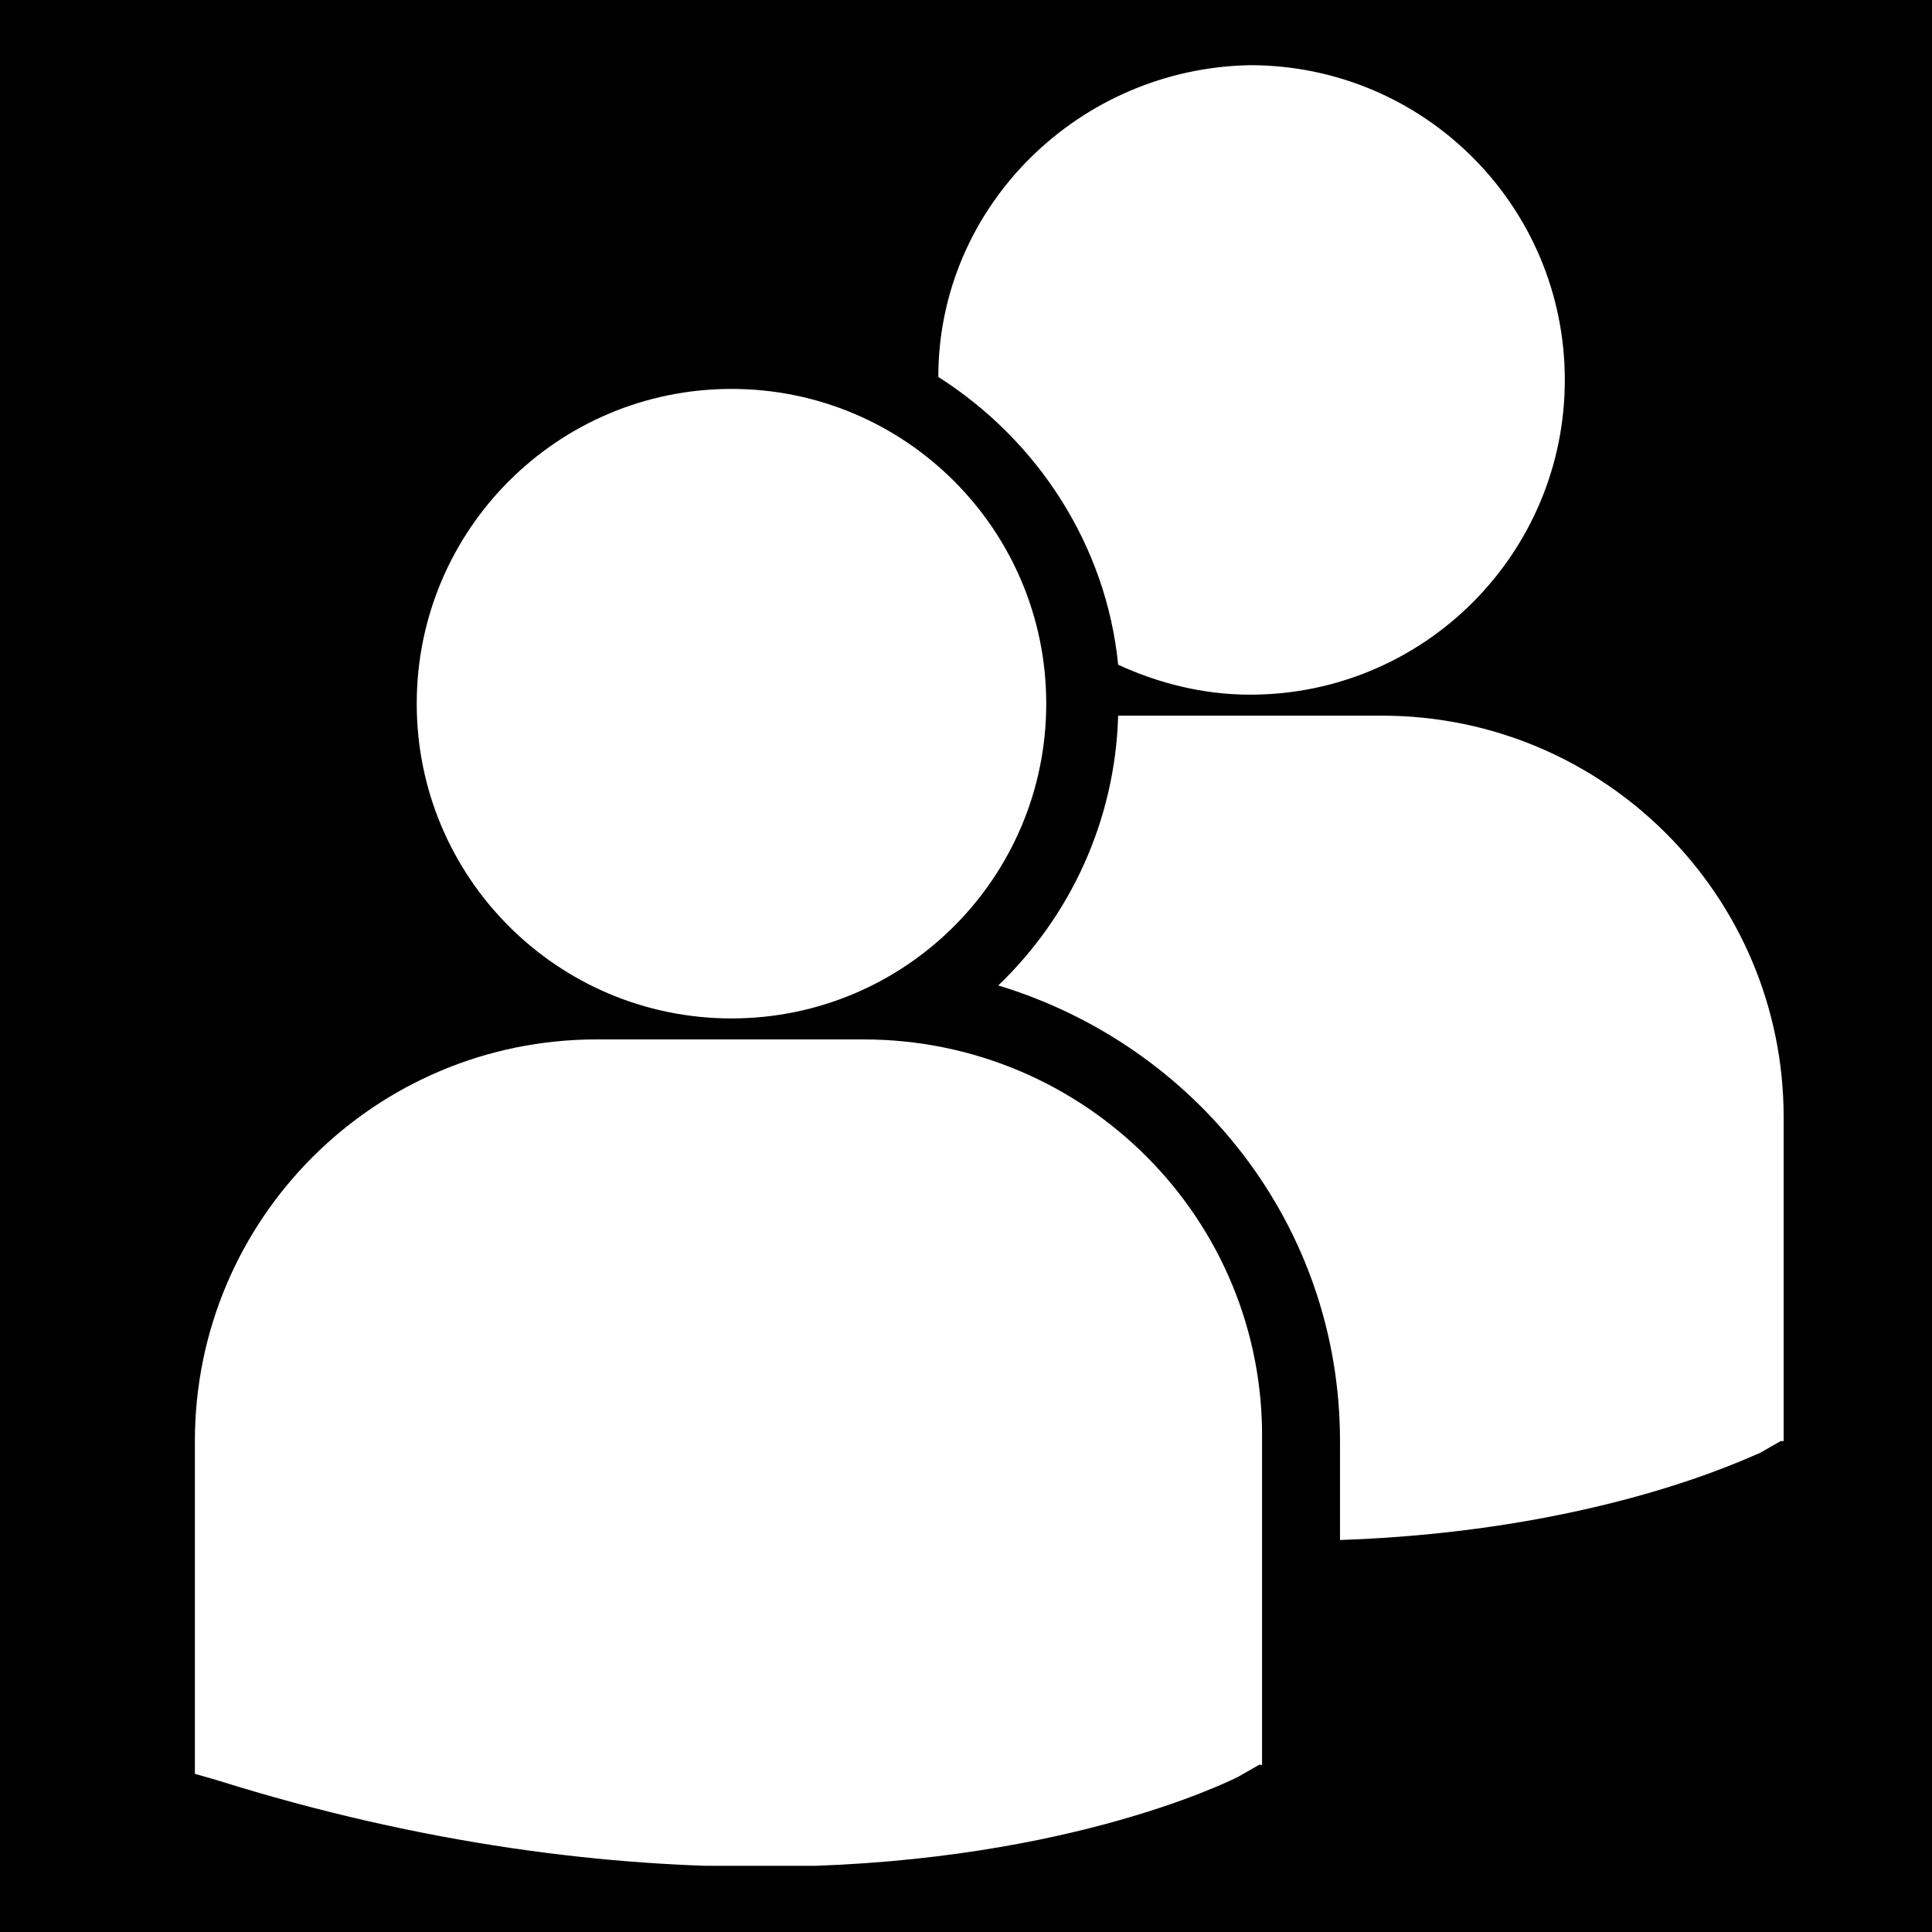
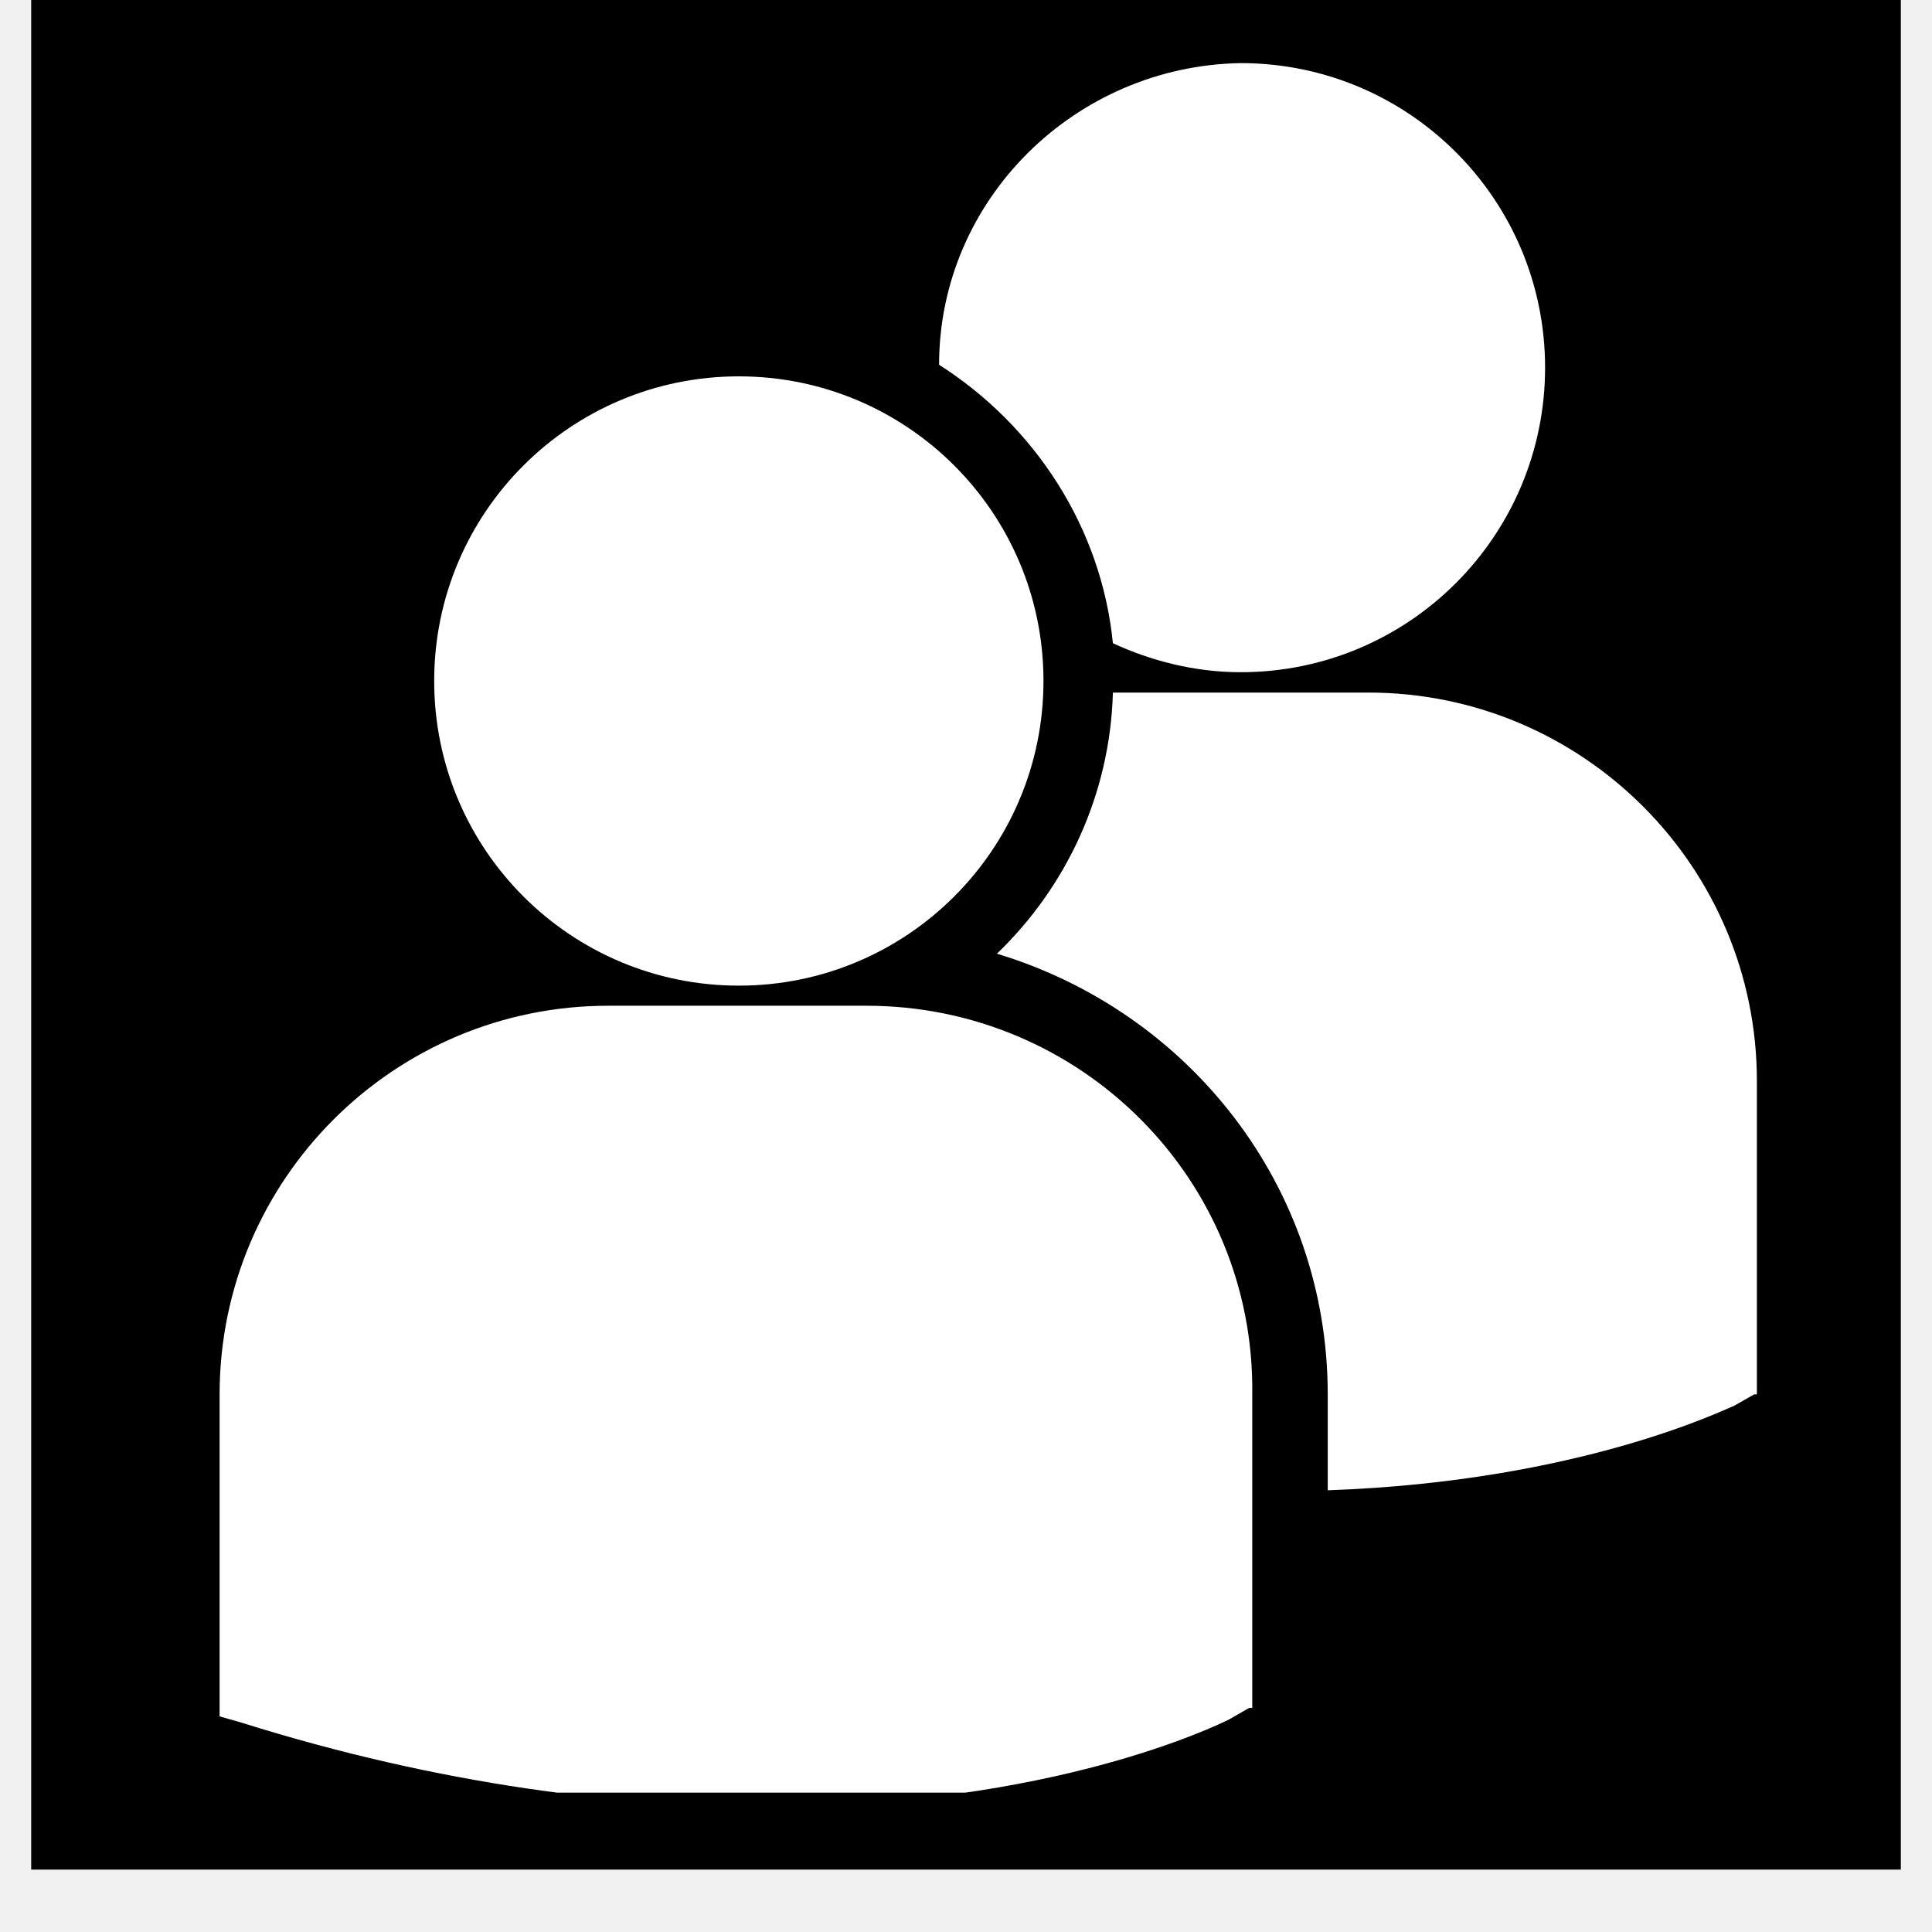
- <svg xmlns="http://www.w3.org/2000/svg" width="500" zoomAndPan="magnify" viewBox="0 0 375 375" height="500" preserveAspectRatio="xMidYMid meet" version="1.0">
+ <svg xmlns="http://www.w3.org/2000/svg" width="40" zoomAndPan="magnify" viewBox="0 0 30 30" height="40" preserveAspectRatio="xMidYMid meet" version="1.0">
  <defs>
-     <clipPath id="690f44b1cd">
-       <path d="M 37.5 12.652 L 346.5 12.652 L 346.5 362.152 L 37.5 362.152 Z M 37.5 12.652 " clip-rule="nonzero" />
+     <clipPath id="e2350e49a2">
+       <path d="M 0.484 0 L 29.516 0 L 29.516 29.031 L 0.484 29.031 Z M 0.484 0 " clip-rule="nonzero" />
+     </clipPath>
+     <clipPath id="1205f53614">
+       <path d="M 3.387 0.98 L 27.34 0.98 L 27.34 27.836 L 3.387 27.836 Z M 3.387 0.98 " clip-rule="nonzero" />
    </clipPath>
  </defs>
-   <rect x="-37.5" width="450" fill="#ffffff" y="-37.5" height="450" fill-opacity="1" />
-   <rect x="-37.5" width="450" fill="#000000" y="-37.5" height="450" fill-opacity="1" />
-   <g clip-path="url(#690f44b1cd)">
-     <path fill="#ffffff" d="M 182.125 73.164 C 201.328 85.383 214.711 105.746 217.035 129.02 C 224.602 132.512 233.328 134.836 242.637 134.836 C 276.383 134.836 303.73 107.492 303.73 73.746 C 303.73 39.996 276.383 12.652 242.637 12.652 C 209.473 13.234 182.125 39.996 182.125 73.164 Z M 141.98 197.676 C 175.727 197.676 203.074 170.332 203.074 136.582 C 203.074 102.836 175.727 75.488 141.98 75.488 C 108.23 75.488 80.887 102.836 80.887 136.582 C 80.887 170.332 108.23 197.676 141.98 197.676 Z M 167.582 201.75 L 115.797 201.75 C 72.738 201.75 37.828 236.66 37.828 279.715 L 37.828 344.301 L 41.902 345.465 C 82.633 358.266 118.707 362.34 147.797 362.34 C 204.816 362.34 237.984 346.047 240.309 344.883 L 244.383 342.555 L 244.965 342.555 L 244.965 279.715 C 245.547 236.66 210.637 201.75 167.582 201.75 Z M 268.238 138.91 L 217.035 138.91 C 216.453 159.273 207.727 177.895 193.762 191.277 C 232.164 202.914 260.094 237.824 260.094 279.715 L 260.094 298.918 C 310.715 297.172 339.805 282.625 341.551 282.043 L 345.625 279.715 L 346.207 279.715 L 346.207 216.879 C 346.207 173.82 311.297 138.91 268.238 138.91 Z M 268.238 138.91 " fill-opacity="1" fill-rule="nonzero" />
+   <g clip-path="url(#e2350e49a2)">
+     <path fill="#ffffff" d="M 0.484 0 L 29.516 0 L 29.516 29.031 L 0.484 29.031 Z M 0.484 0 " fill-opacity="1" fill-rule="nonzero" />
+     <path fill="#000000" d="M 0.484 0 L 29.516 0 L 29.516 29.031 L 0.484 29.031 Z M 0.484 0 " fill-opacity="1" fill-rule="nonzero" />
+   </g>
+   <g clip-path="url(#1205f53614)">
+     <path fill="#ffffff" d="M 14.582 5.664 C 16.066 6.609 17.102 8.188 17.281 9.988 C 17.867 10.258 18.543 10.438 19.266 10.438 C 21.879 10.438 23.992 8.32 23.992 5.707 C 23.992 3.098 21.879 0.98 19.266 0.98 C 16.695 1.023 14.582 3.098 14.582 5.664 Z M 11.473 15.305 C 14.086 15.305 16.203 13.188 16.203 10.574 C 16.203 7.961 14.086 5.844 11.473 5.844 C 8.859 5.844 6.742 7.961 6.742 10.574 C 6.742 13.188 8.859 15.305 11.473 15.305 Z M 13.453 15.617 L 9.445 15.617 C 6.113 15.617 3.41 18.32 3.41 21.652 L 3.41 26.652 L 3.727 26.742 C 6.879 27.734 9.672 28.051 11.922 28.051 C 16.336 28.051 18.902 26.789 19.086 26.699 L 19.398 26.52 L 19.445 26.52 L 19.445 21.652 C 19.488 18.32 16.789 15.617 13.453 15.617 Z M 21.246 10.754 L 17.281 10.754 C 17.238 12.328 16.562 13.77 15.48 14.809 C 18.453 15.707 20.617 18.41 20.617 21.652 L 20.617 23.141 C 24.535 23.004 26.785 21.879 26.922 21.832 L 27.238 21.652 L 27.281 21.652 L 27.281 16.789 C 27.281 13.457 24.578 10.754 21.246 10.754 Z M 21.246 10.754 " fill-opacity="1" fill-rule="nonzero" />
  </g>
</svg>
